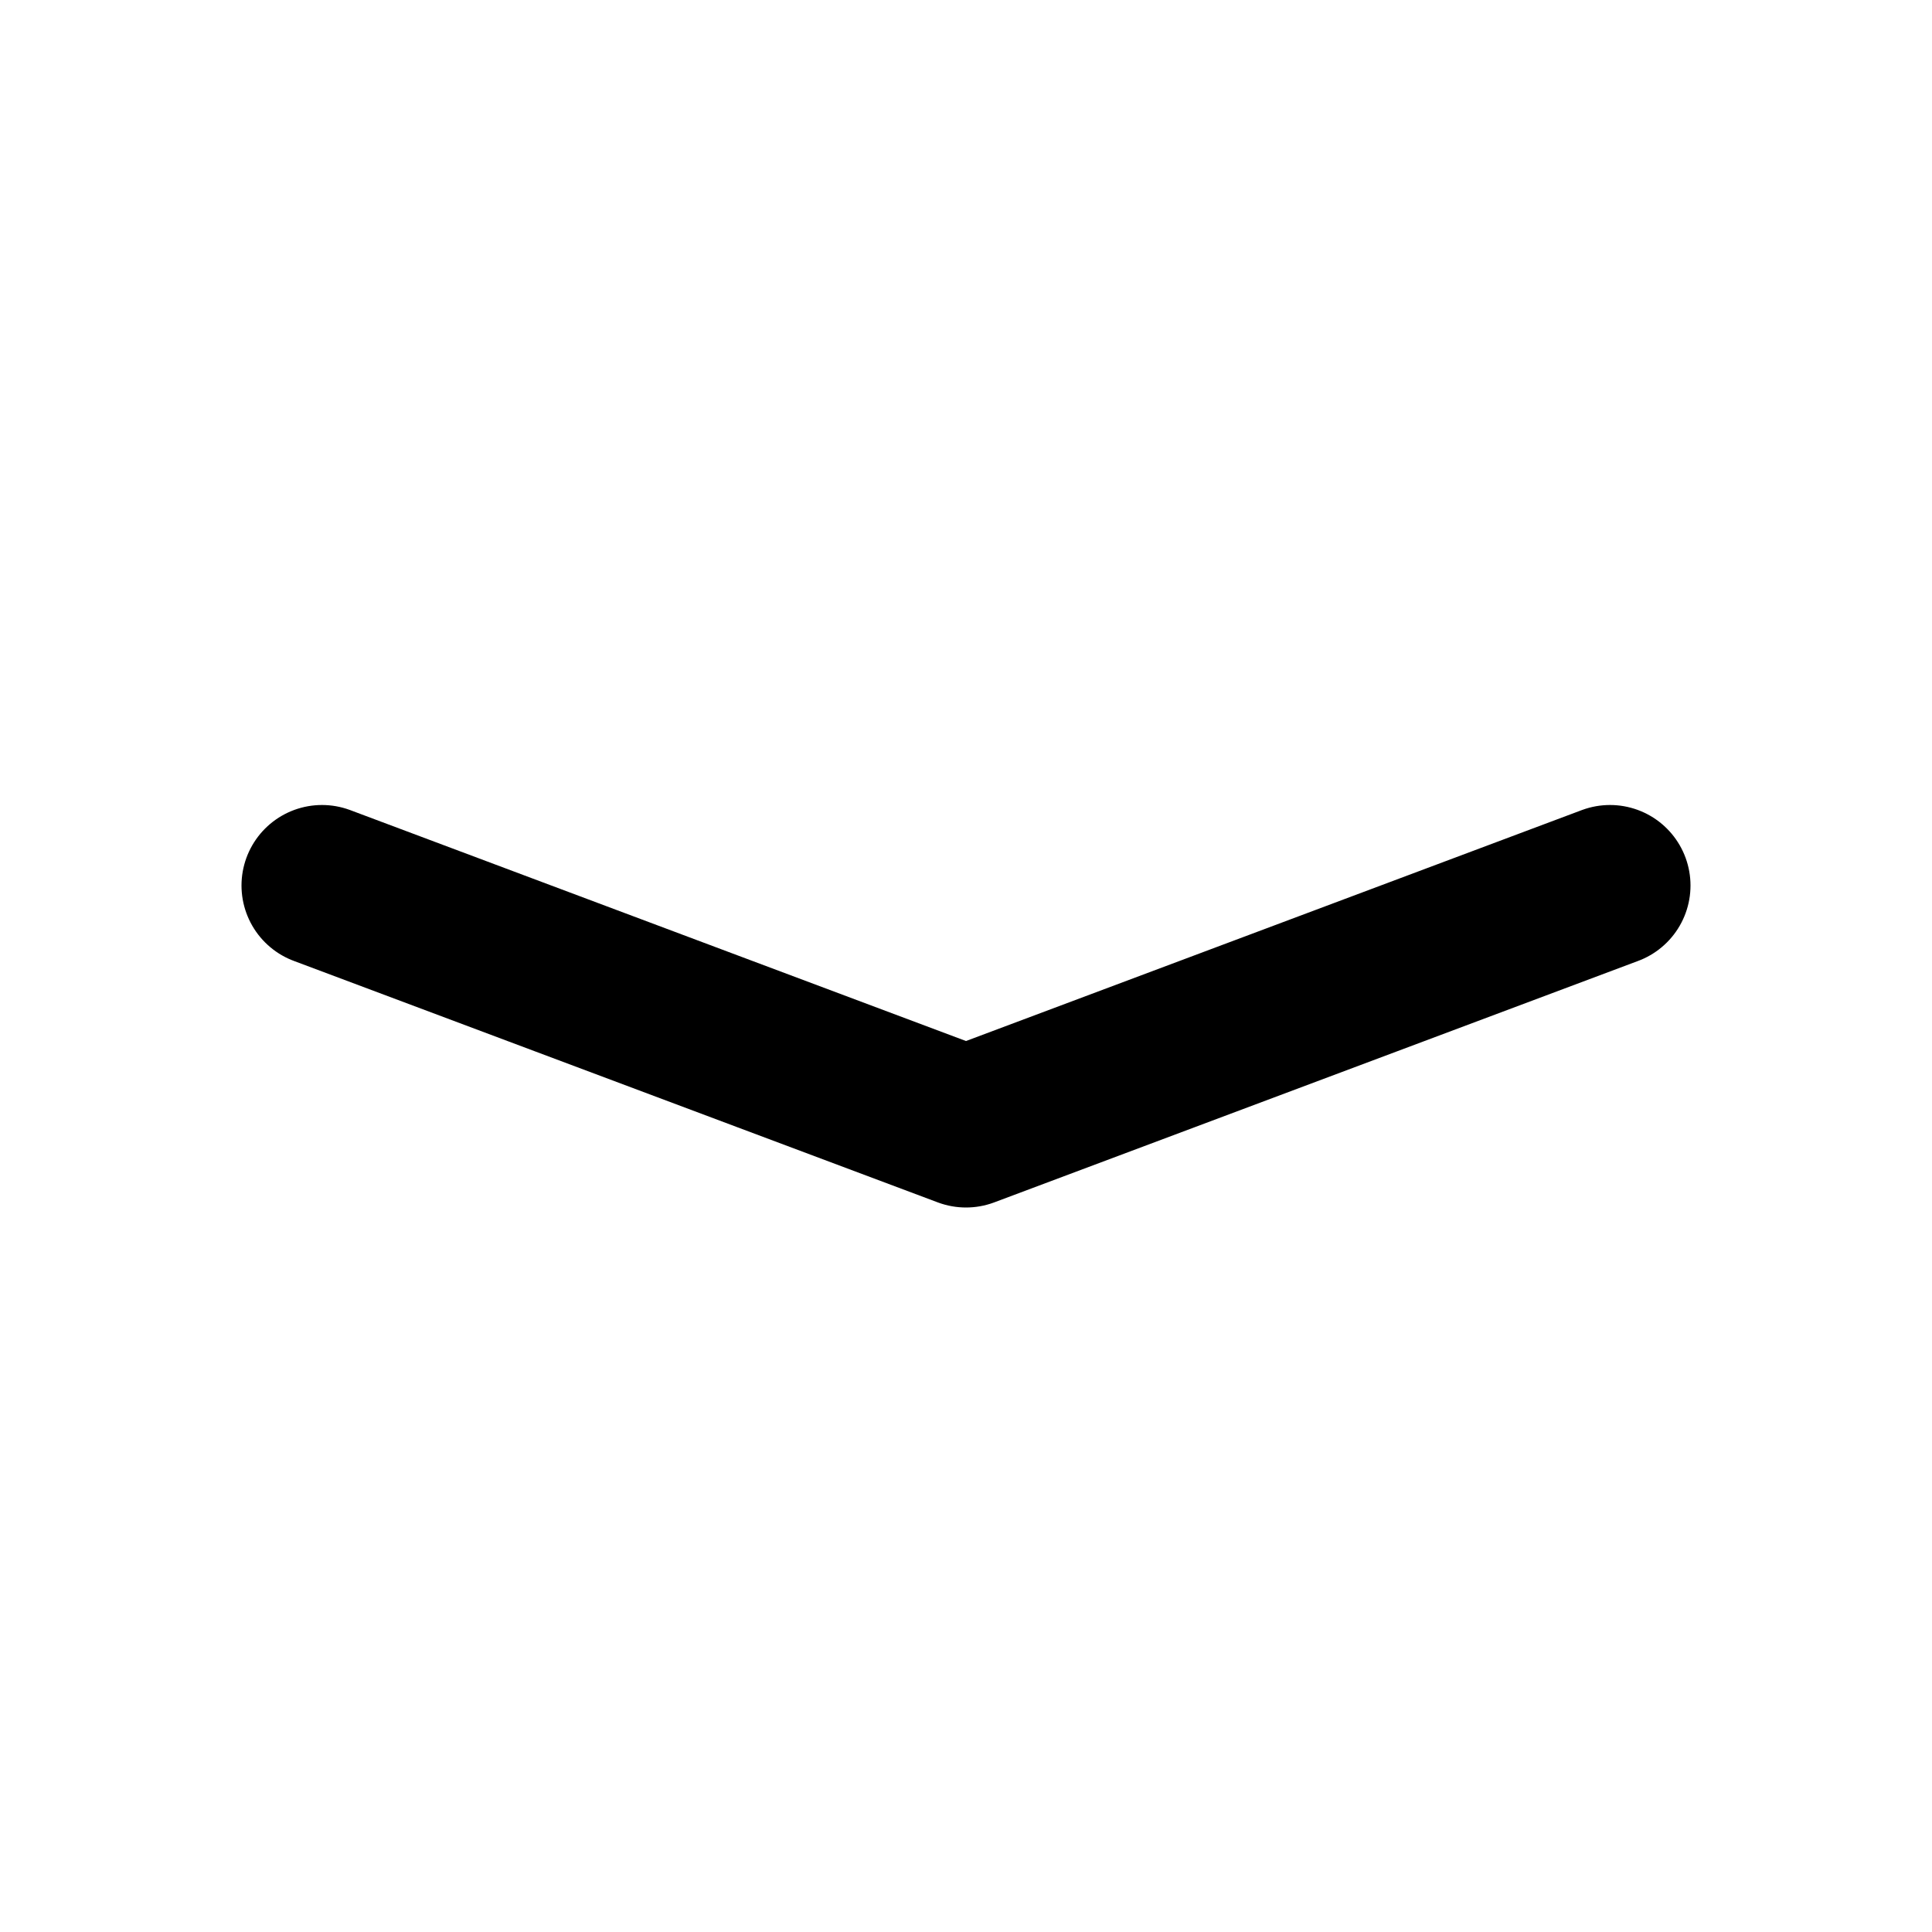
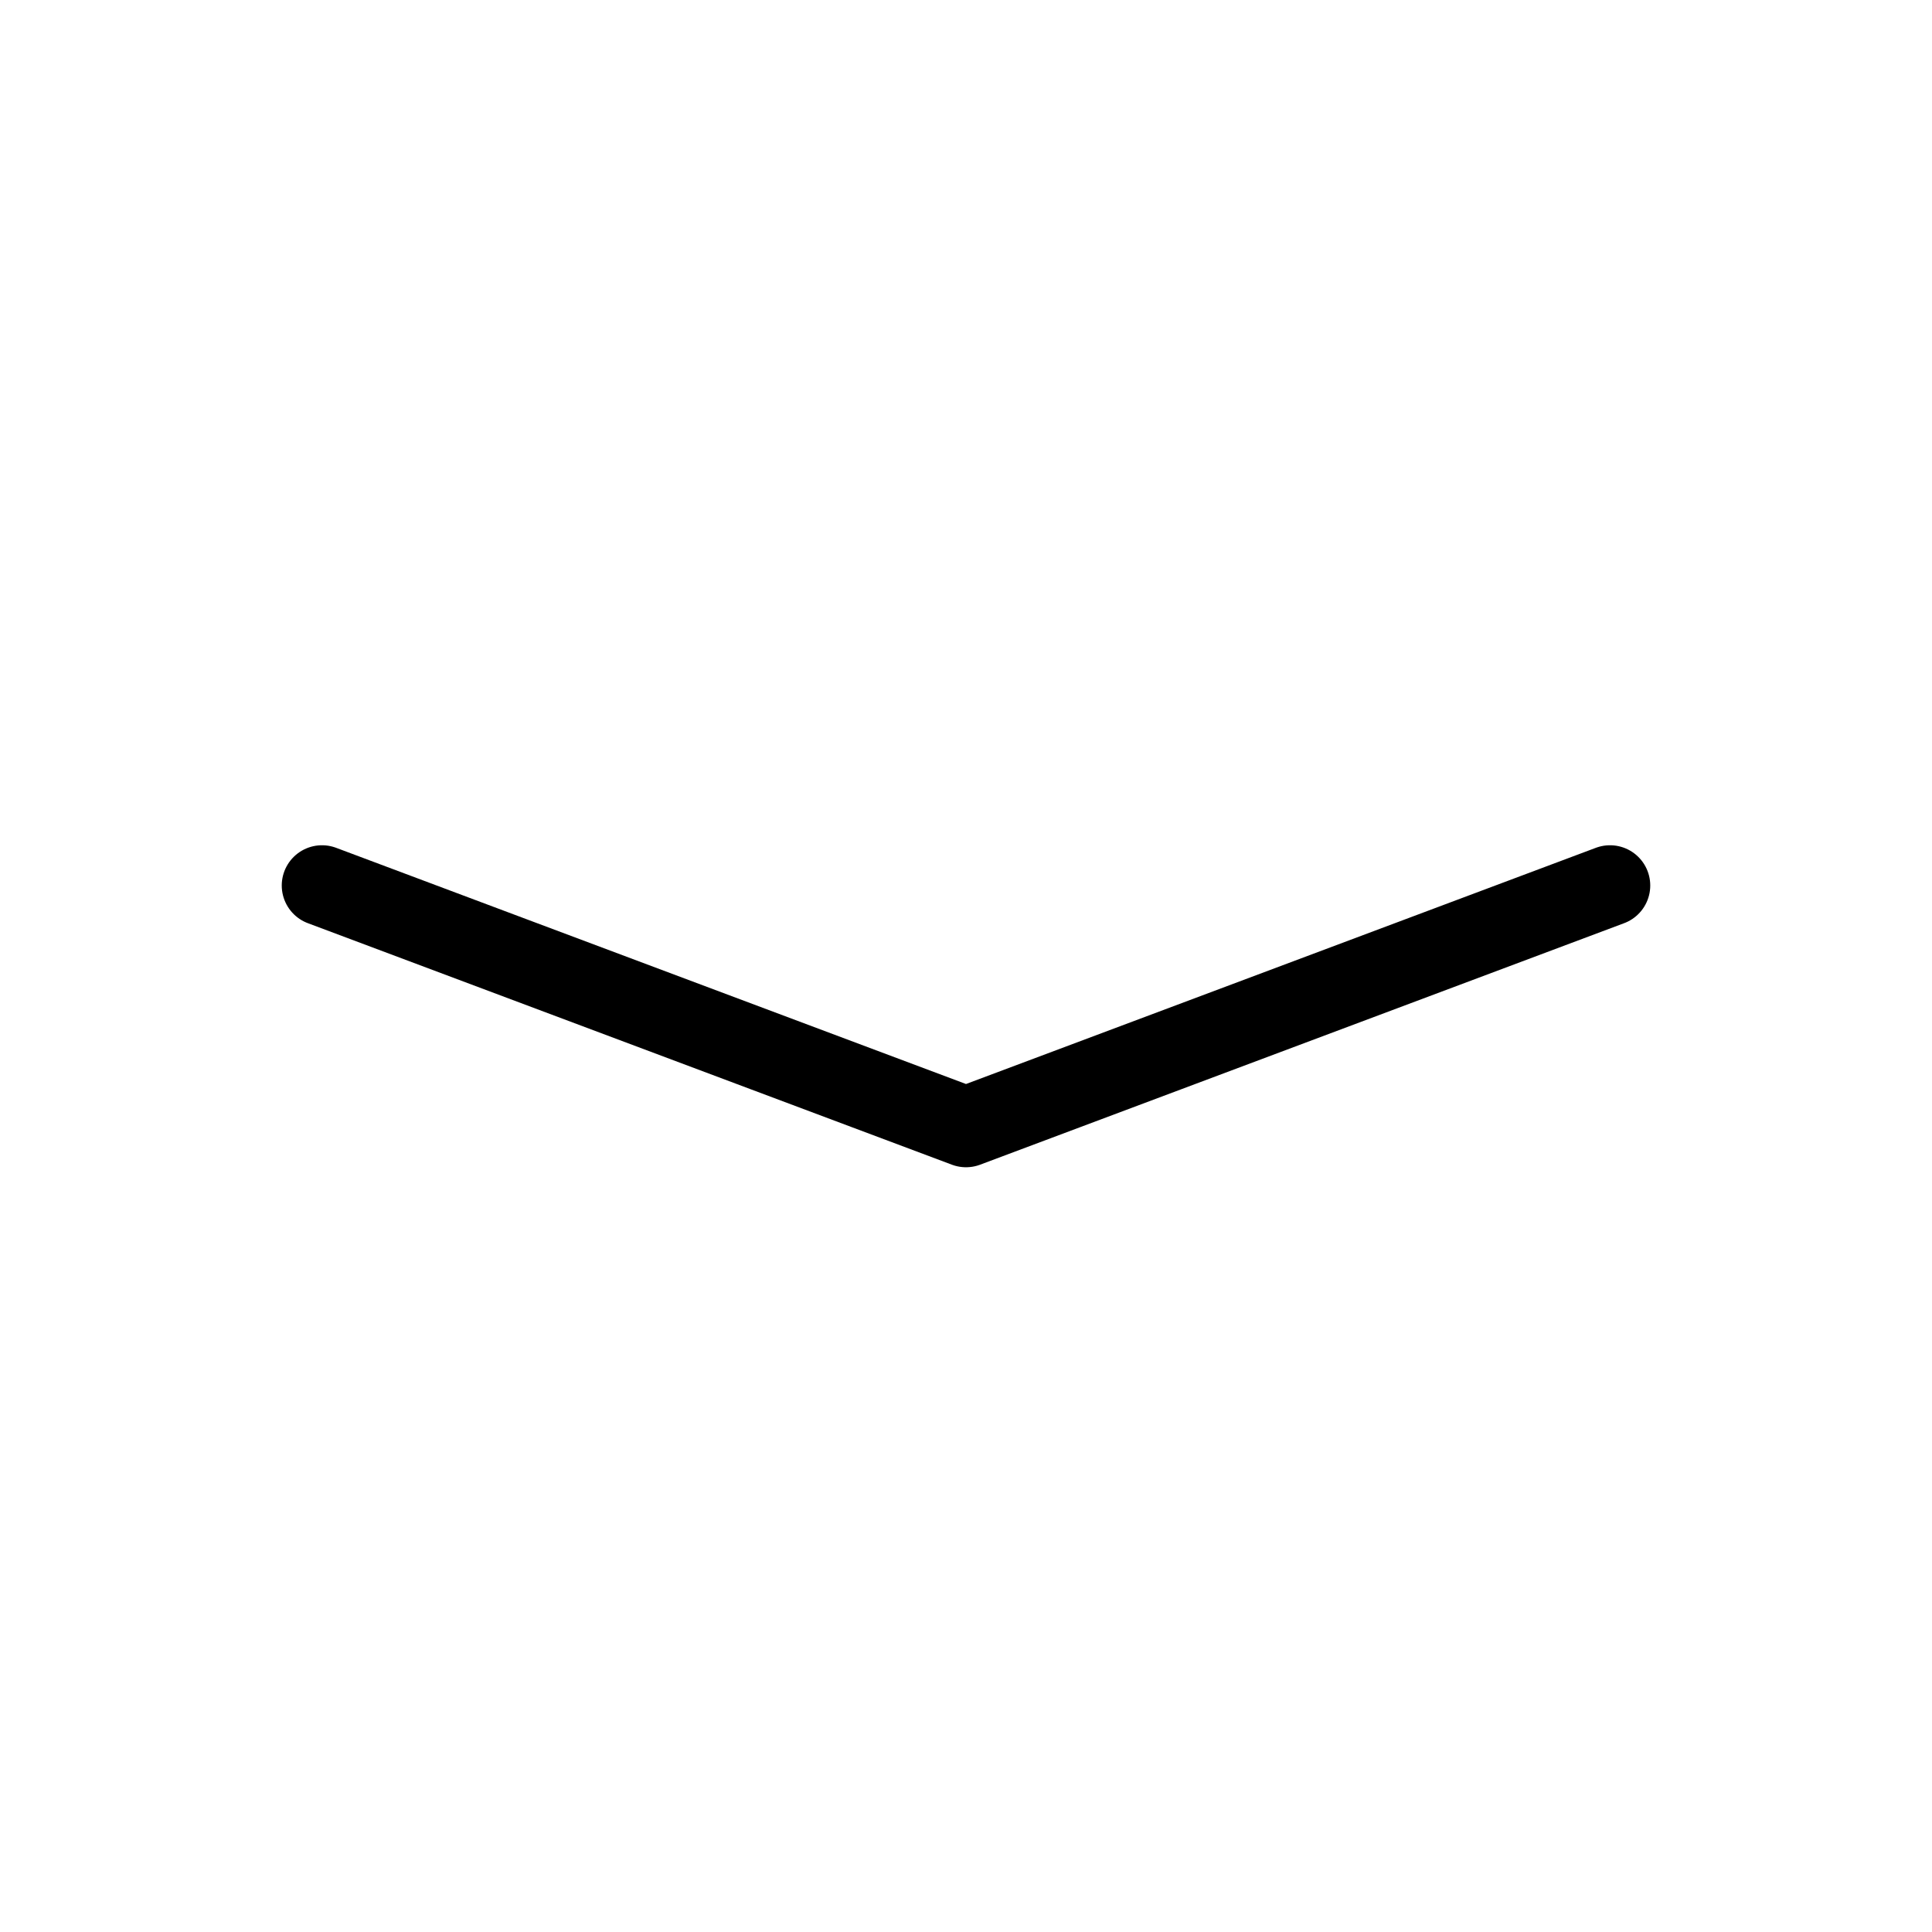
<svg xmlns="http://www.w3.org/2000/svg" width="24" height="24" viewBox="0 0 24 24" fill="none">
-   <path d="M4 11L12 14L20 11" stroke="currentColor" stroke-width="2" stroke-linecap="round" stroke-linejoin="round" />
+   <path d="M4 11L12 14L20 11" stroke="currentColor" stroke-linecap="round" stroke-linejoin="round" />
</svg>
